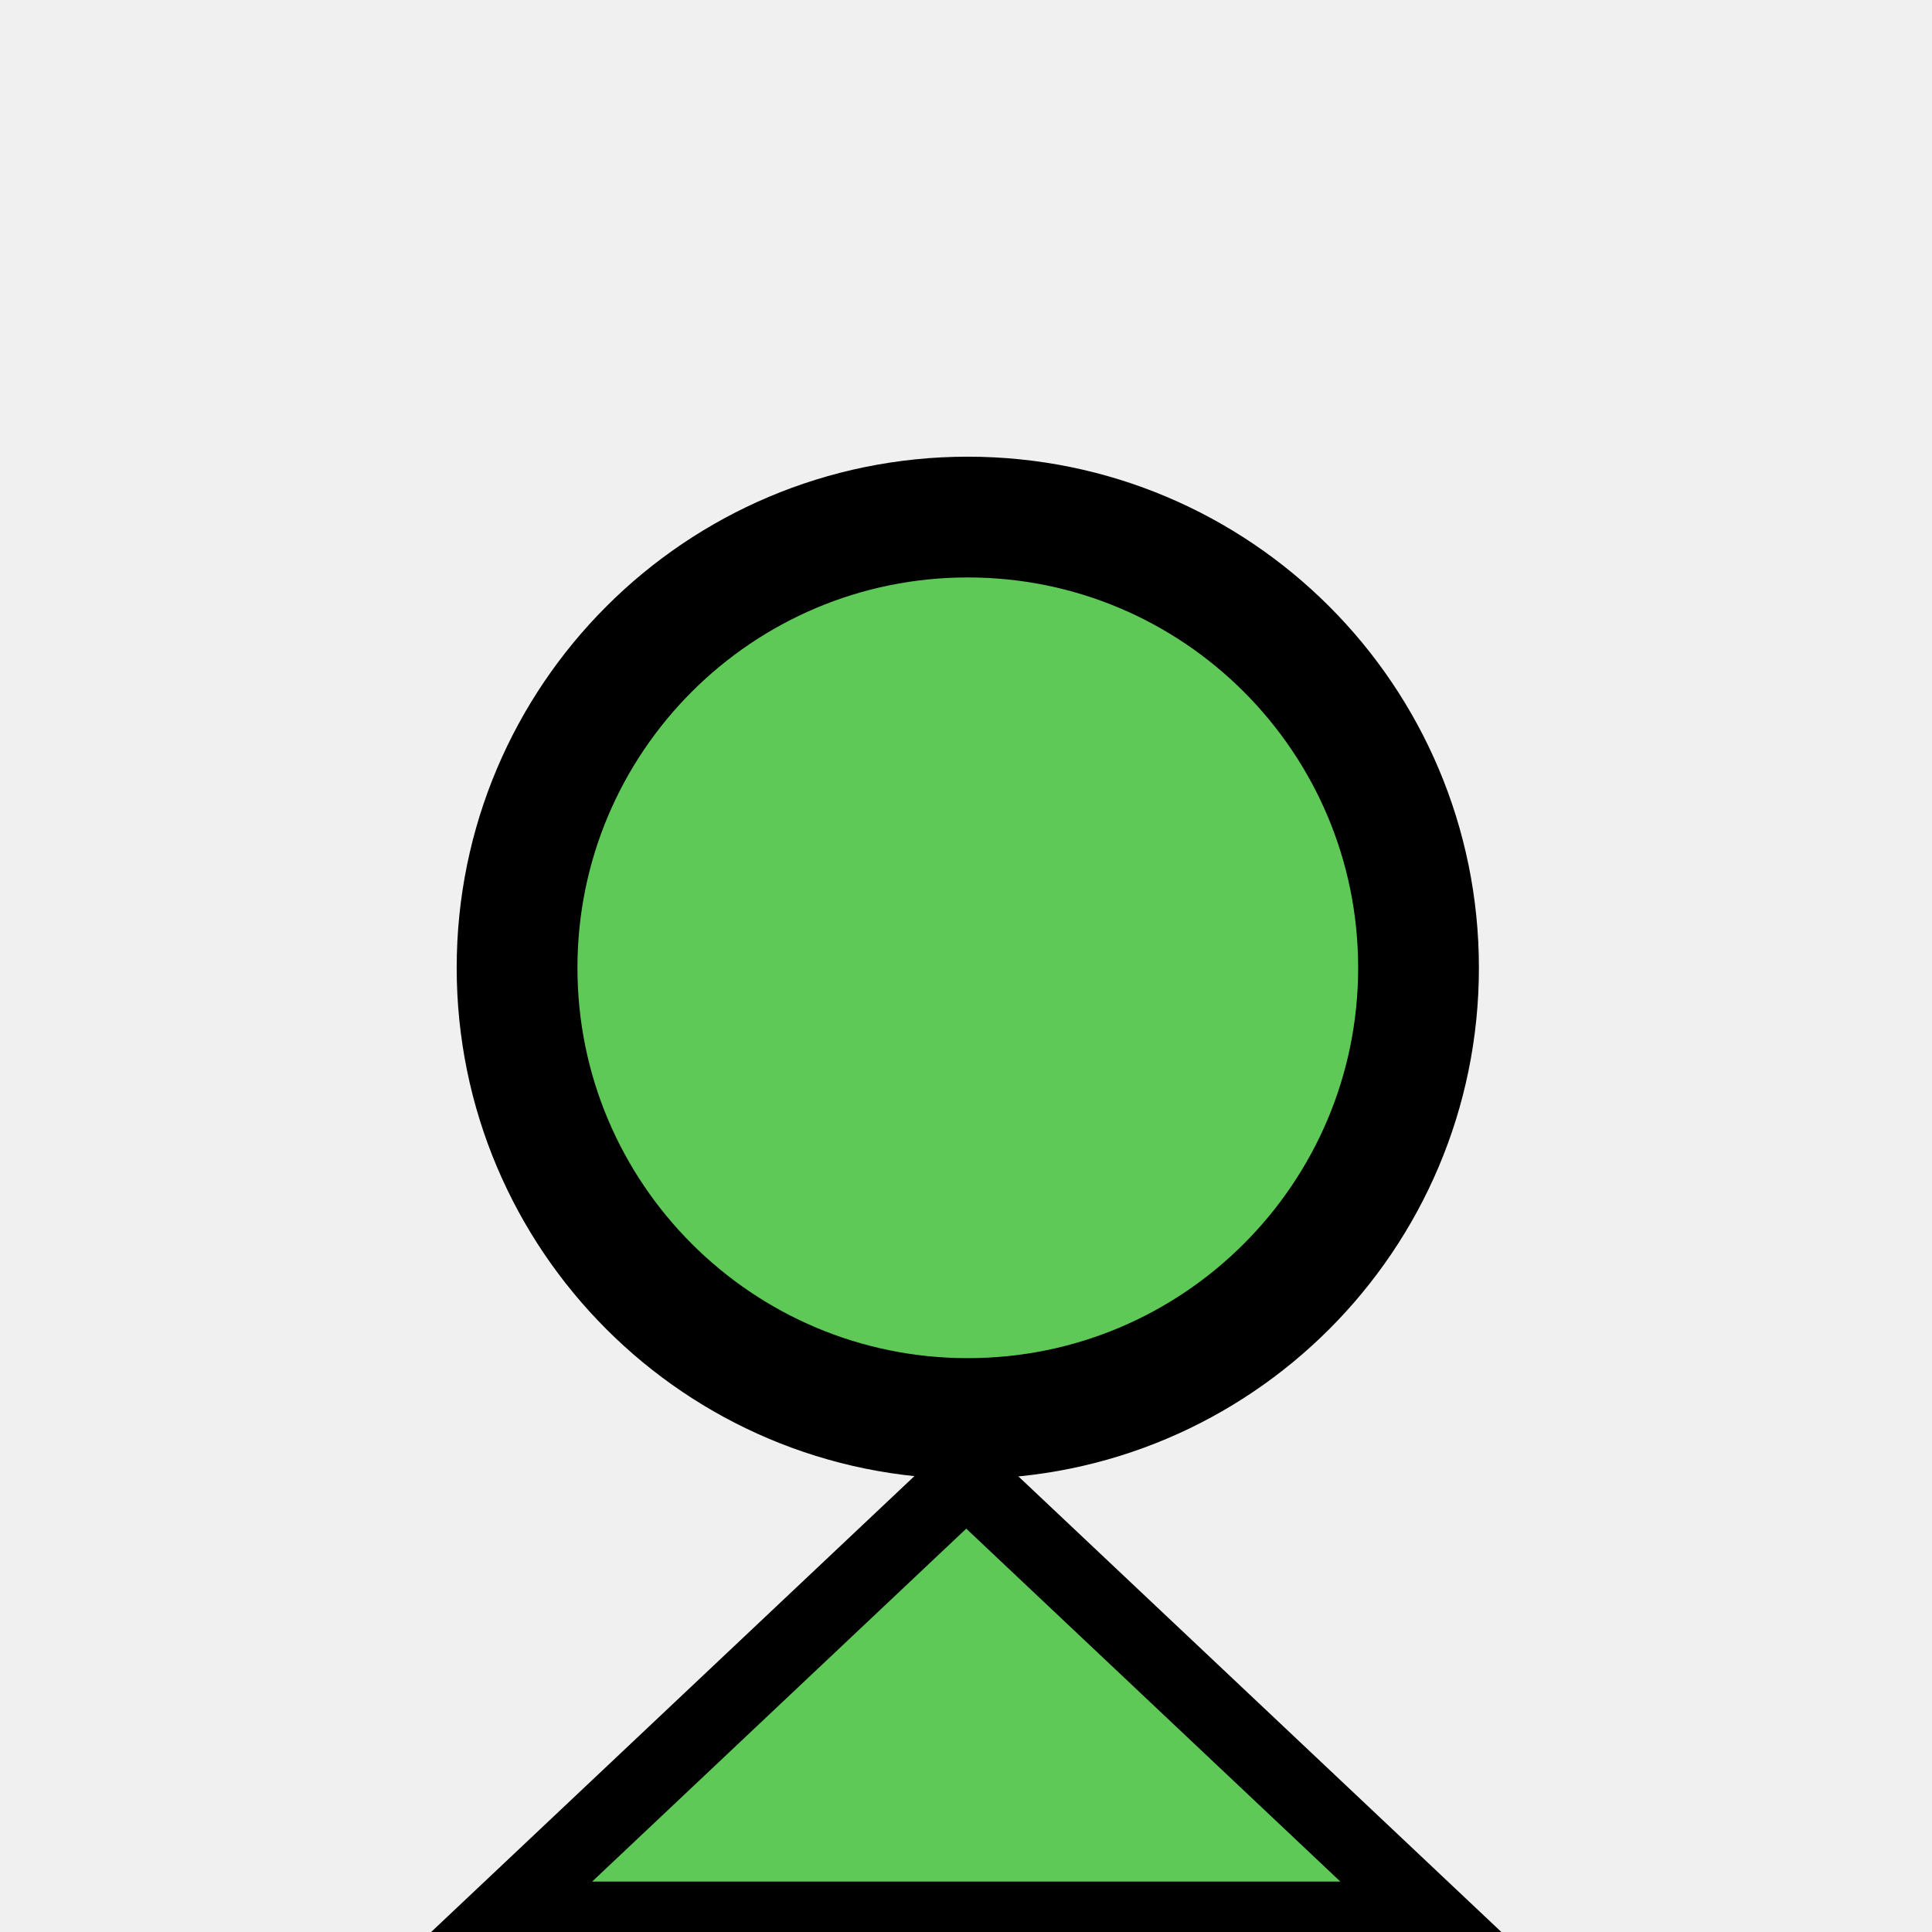
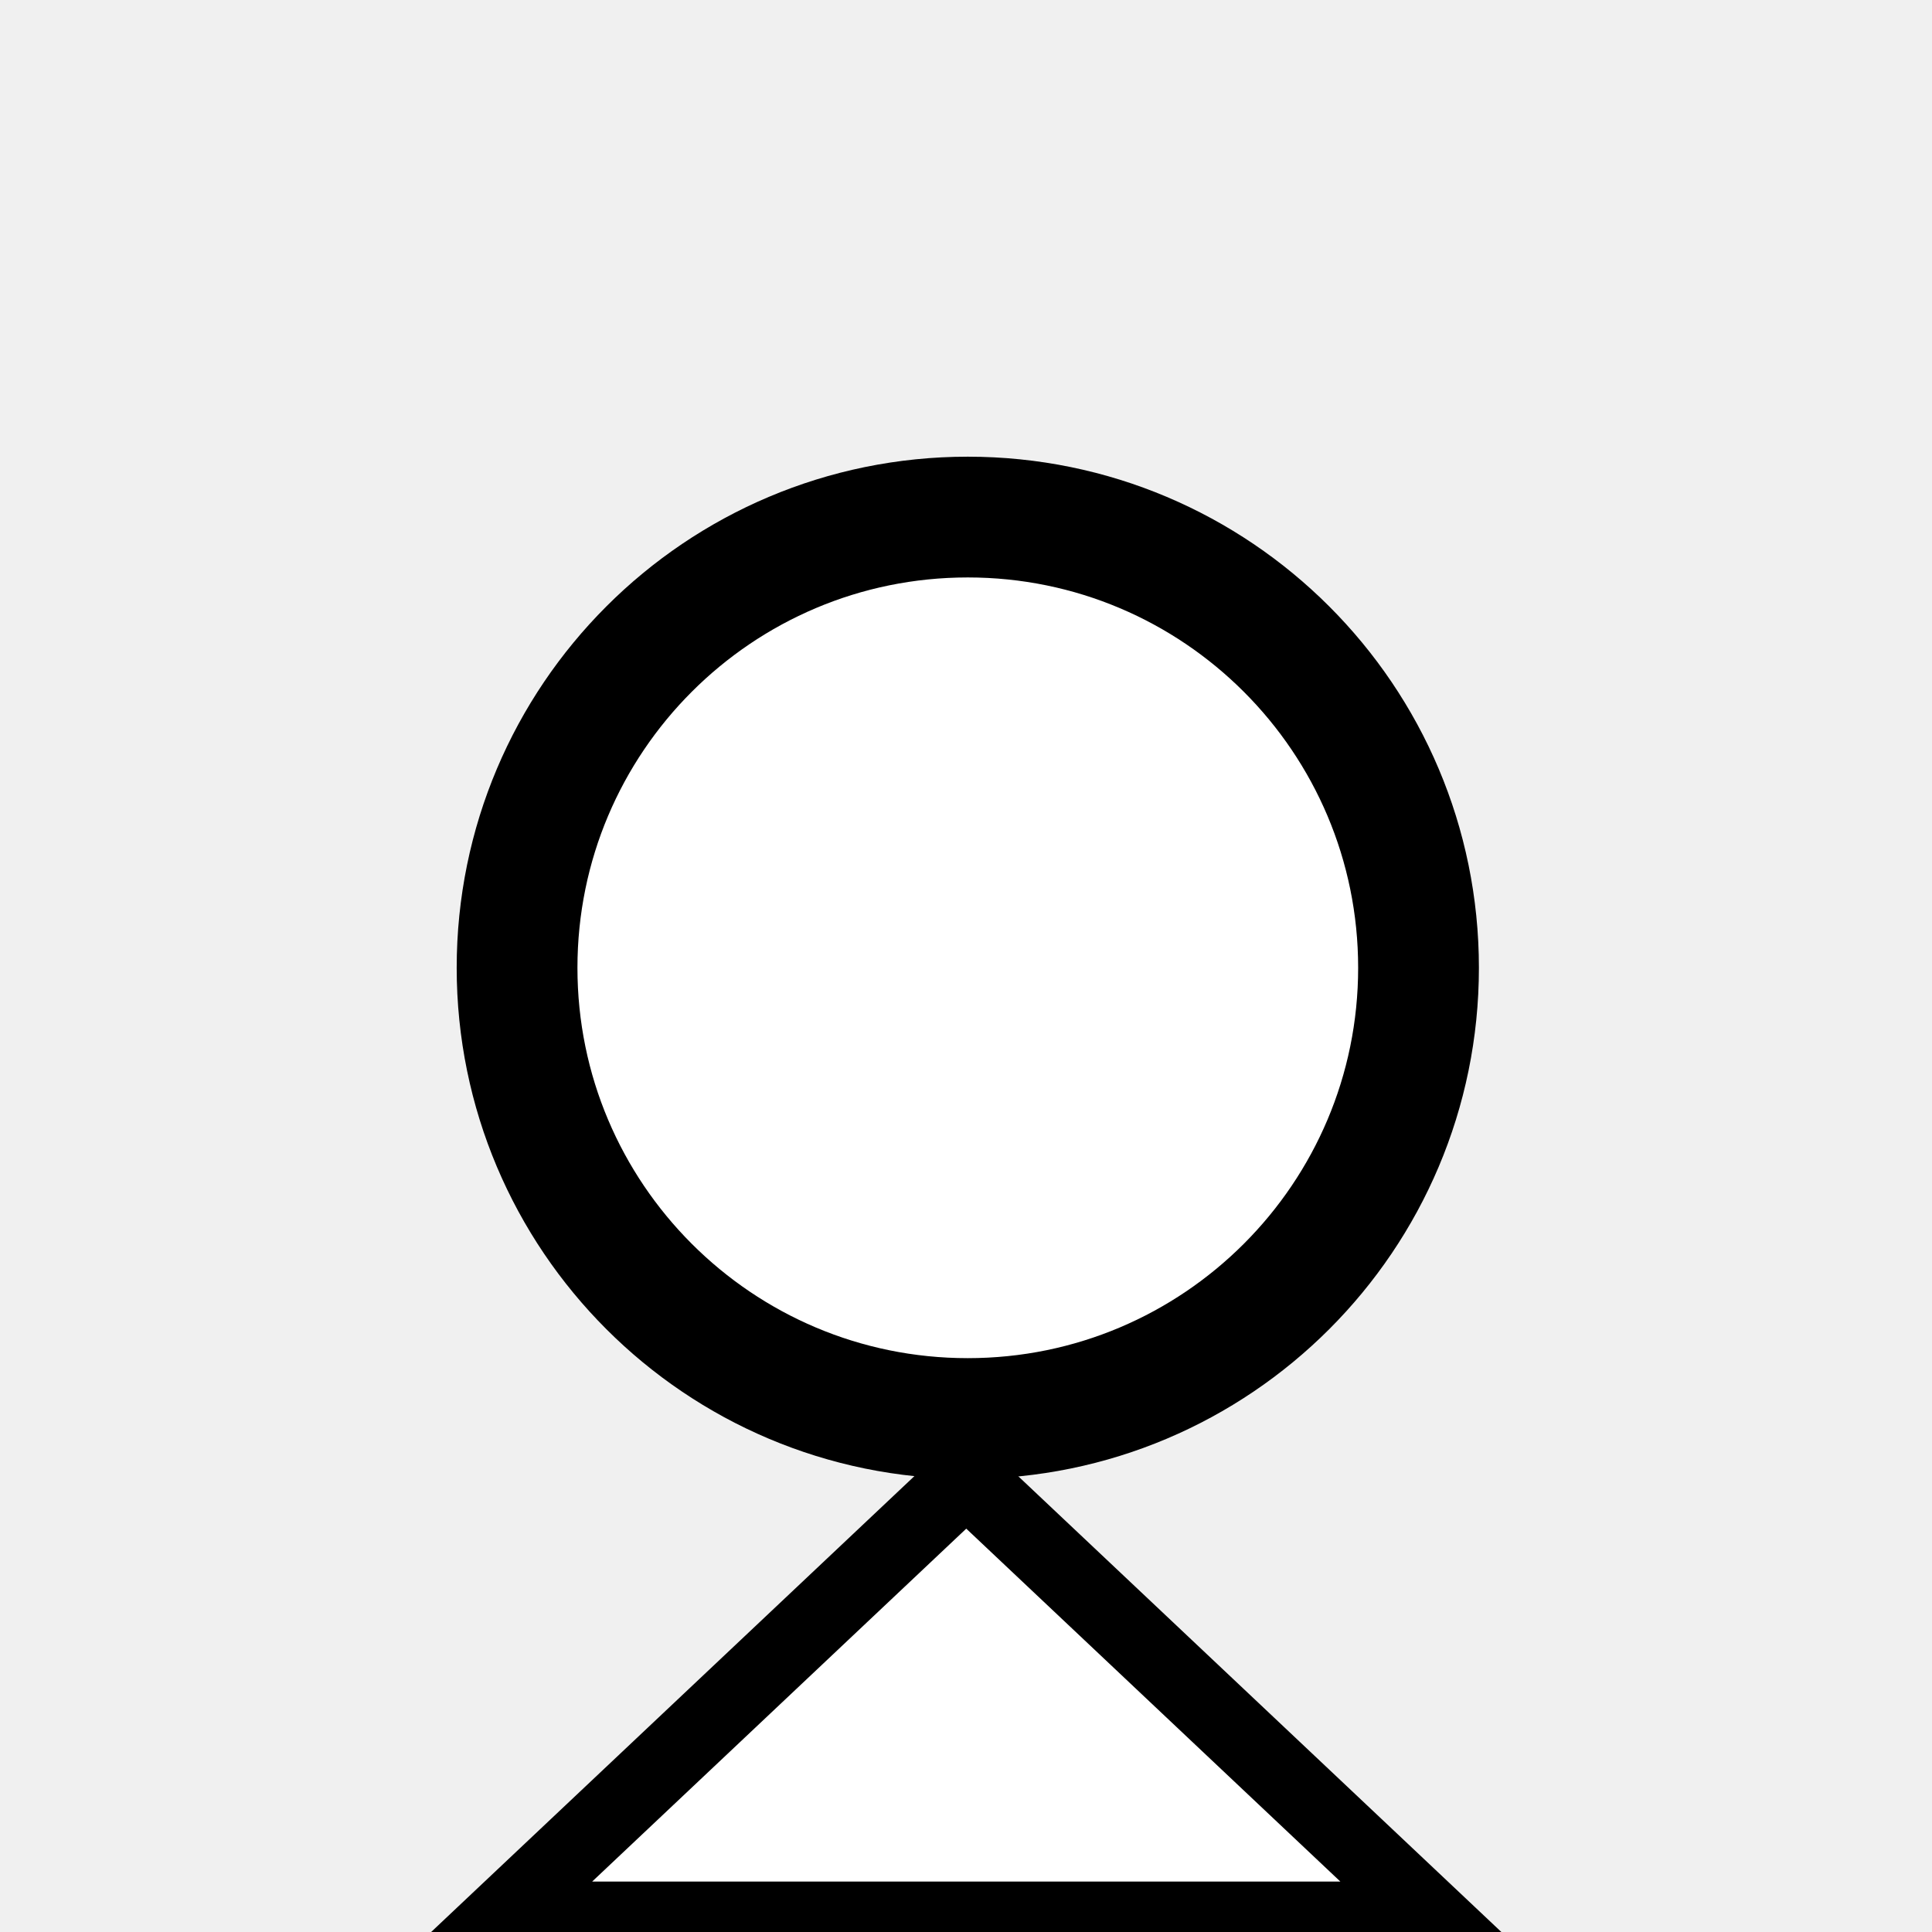
<svg xmlns="http://www.w3.org/2000/svg" version="1.1" width="32" height="32" viewBox="0 0 47.853 47.853" id="svg6709">
  <defs id="defs6713" />
-   <circle style="fill:#5ec957;fill-opacity:1;stroke:#000000;stroke-width:2.991;stroke-dasharray:none;stroke-opacity:1" id="path3589" cx="23.971" cy="23.971" r="11.164" />
-   <path style="fill:#5ec957;fill-opacity:1;stroke:#000000;stroke-width:1.39;stroke-dasharray:none;stroke-opacity:1" id="path372" d="m 16.742,7.392 6.787,11.755 -13.574,0 z" transform="matrix(1.659503,0,0,0.903892,-3.850576,29.92465)" />
+   <circle style="fill:white;fill-opacity:1;stroke:#000000;stroke-width:2.991;stroke-dasharray:none;stroke-opacity:1" id="path3589" cx="23.971" cy="23.971" r="11.164" />
+   <path style="fill:white;fill-opacity:1;stroke:#000000;stroke-width:1.39;stroke-dasharray:none;stroke-opacity:1" id="path372" d="m 16.742,7.392 6.787,11.755 -13.574,0 z" transform="matrix(1.659503,0,0,0.903892,-3.850576,29.92465)" />
</svg>
